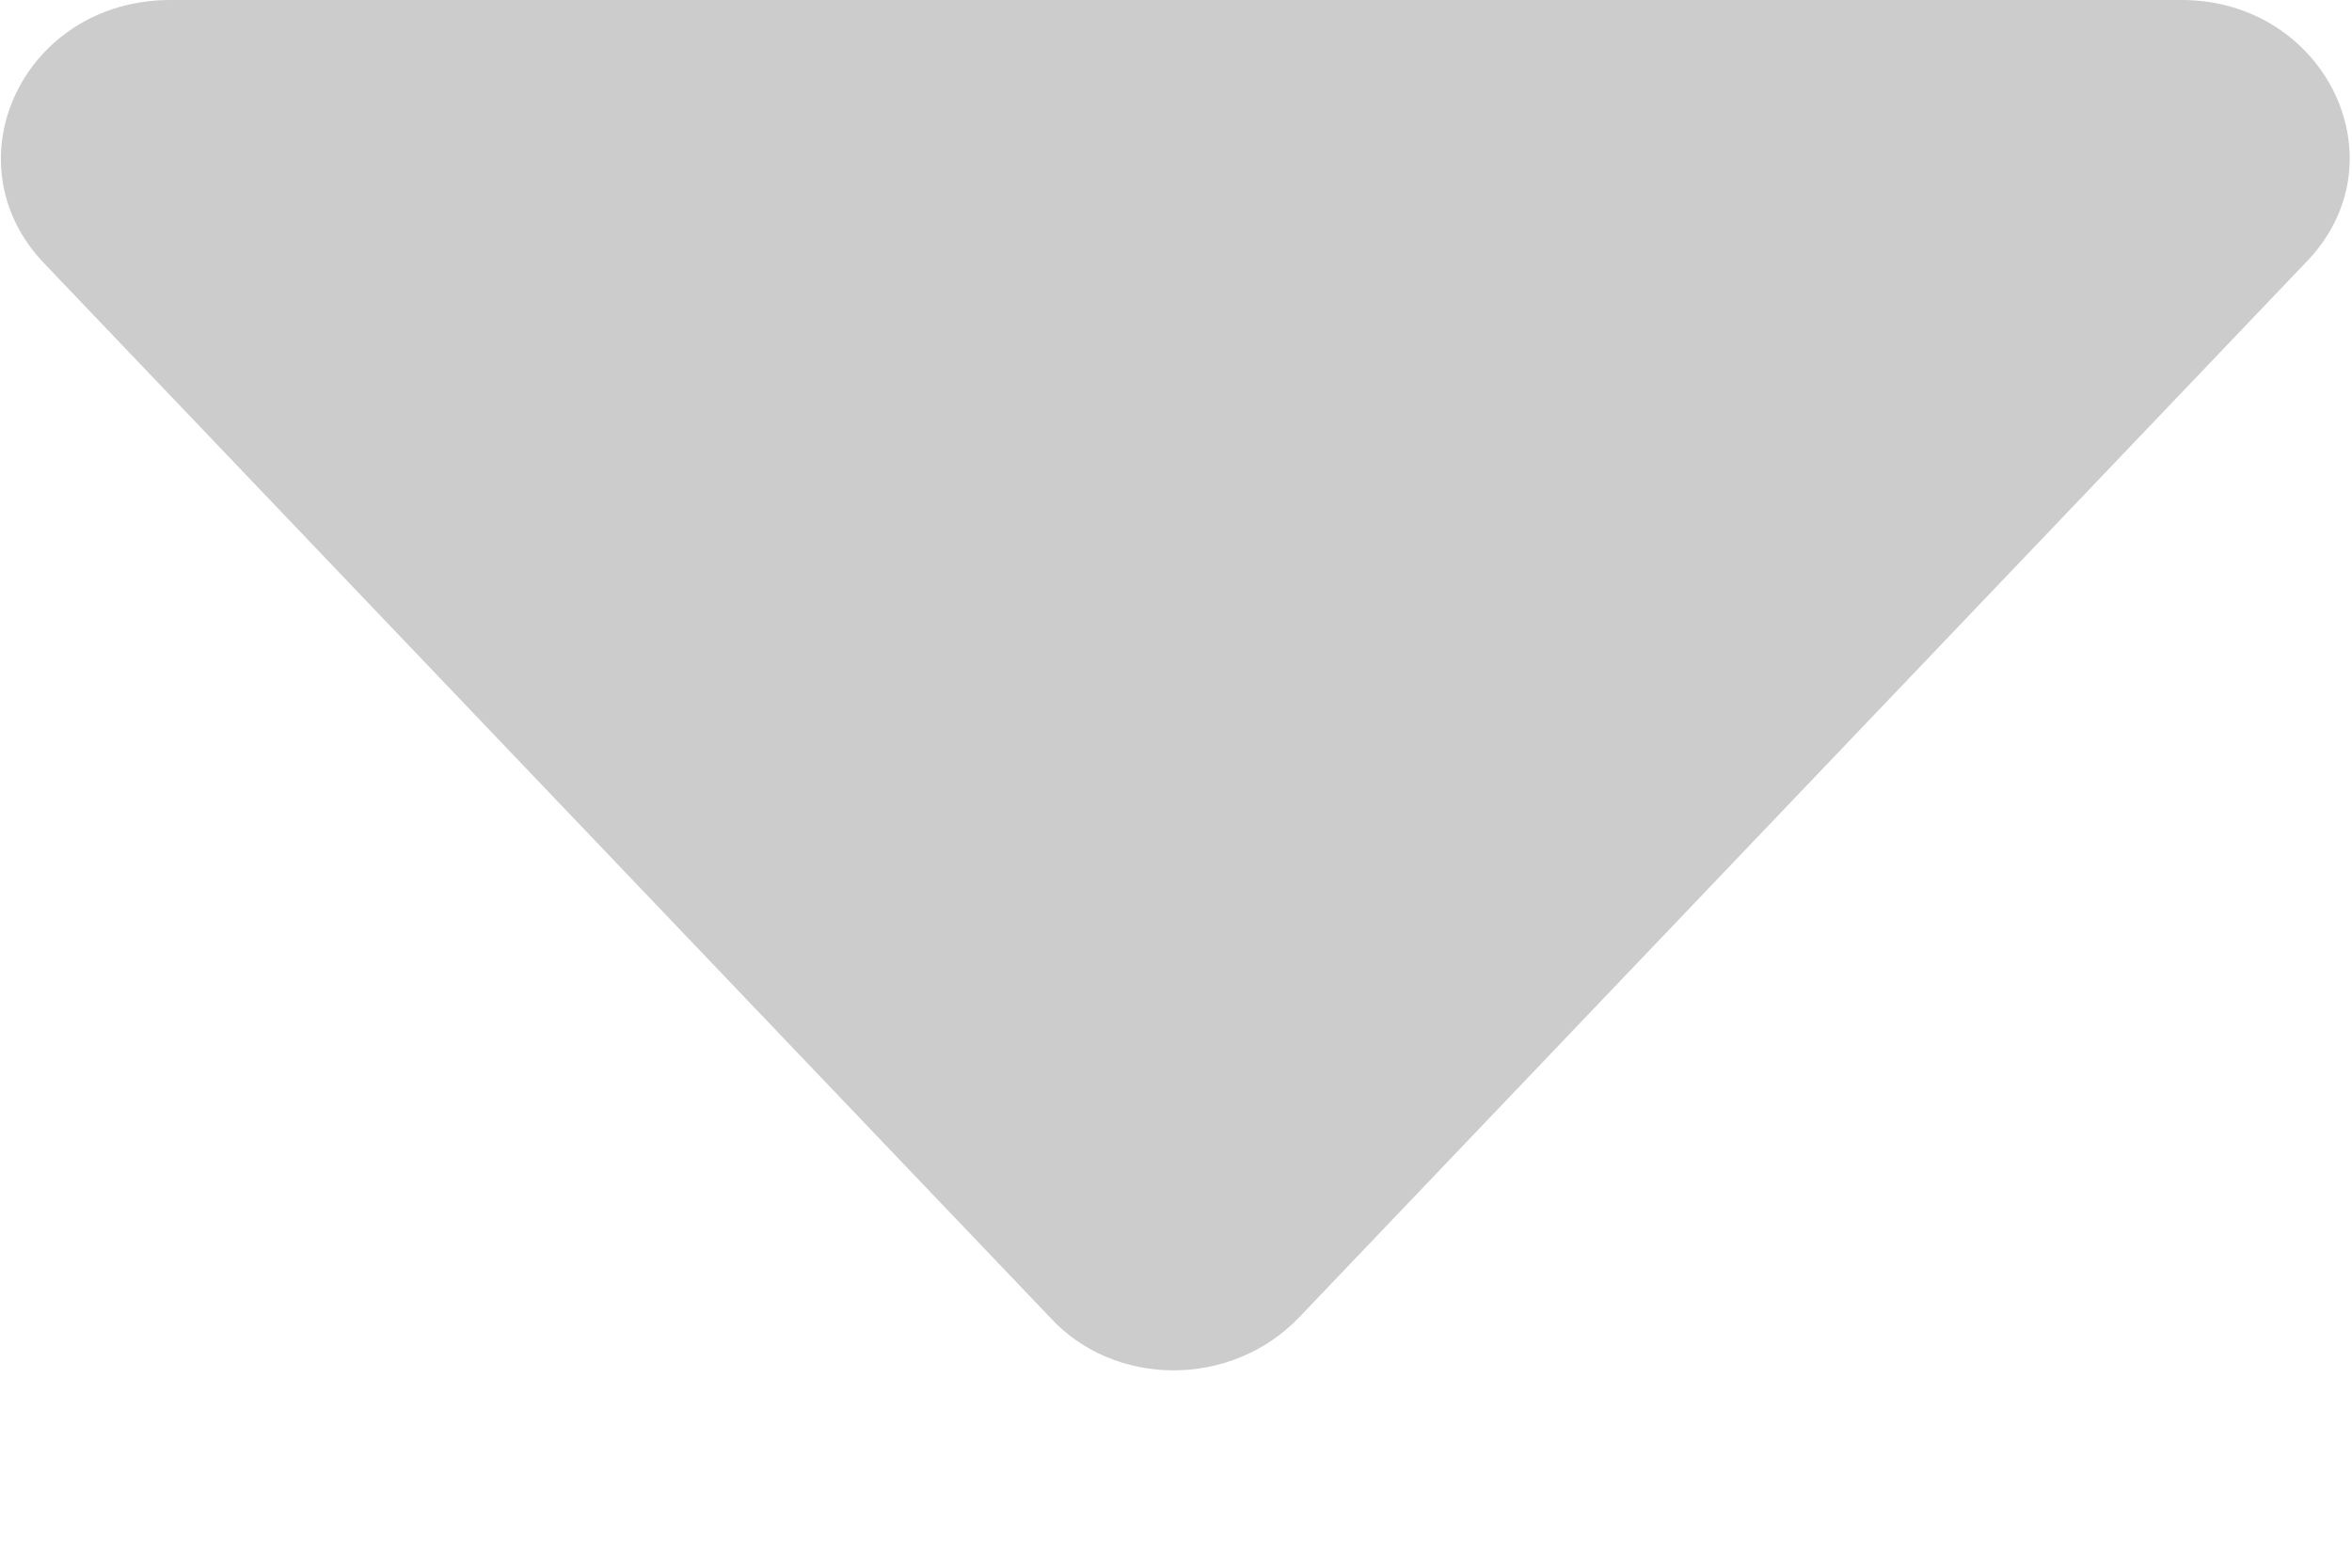
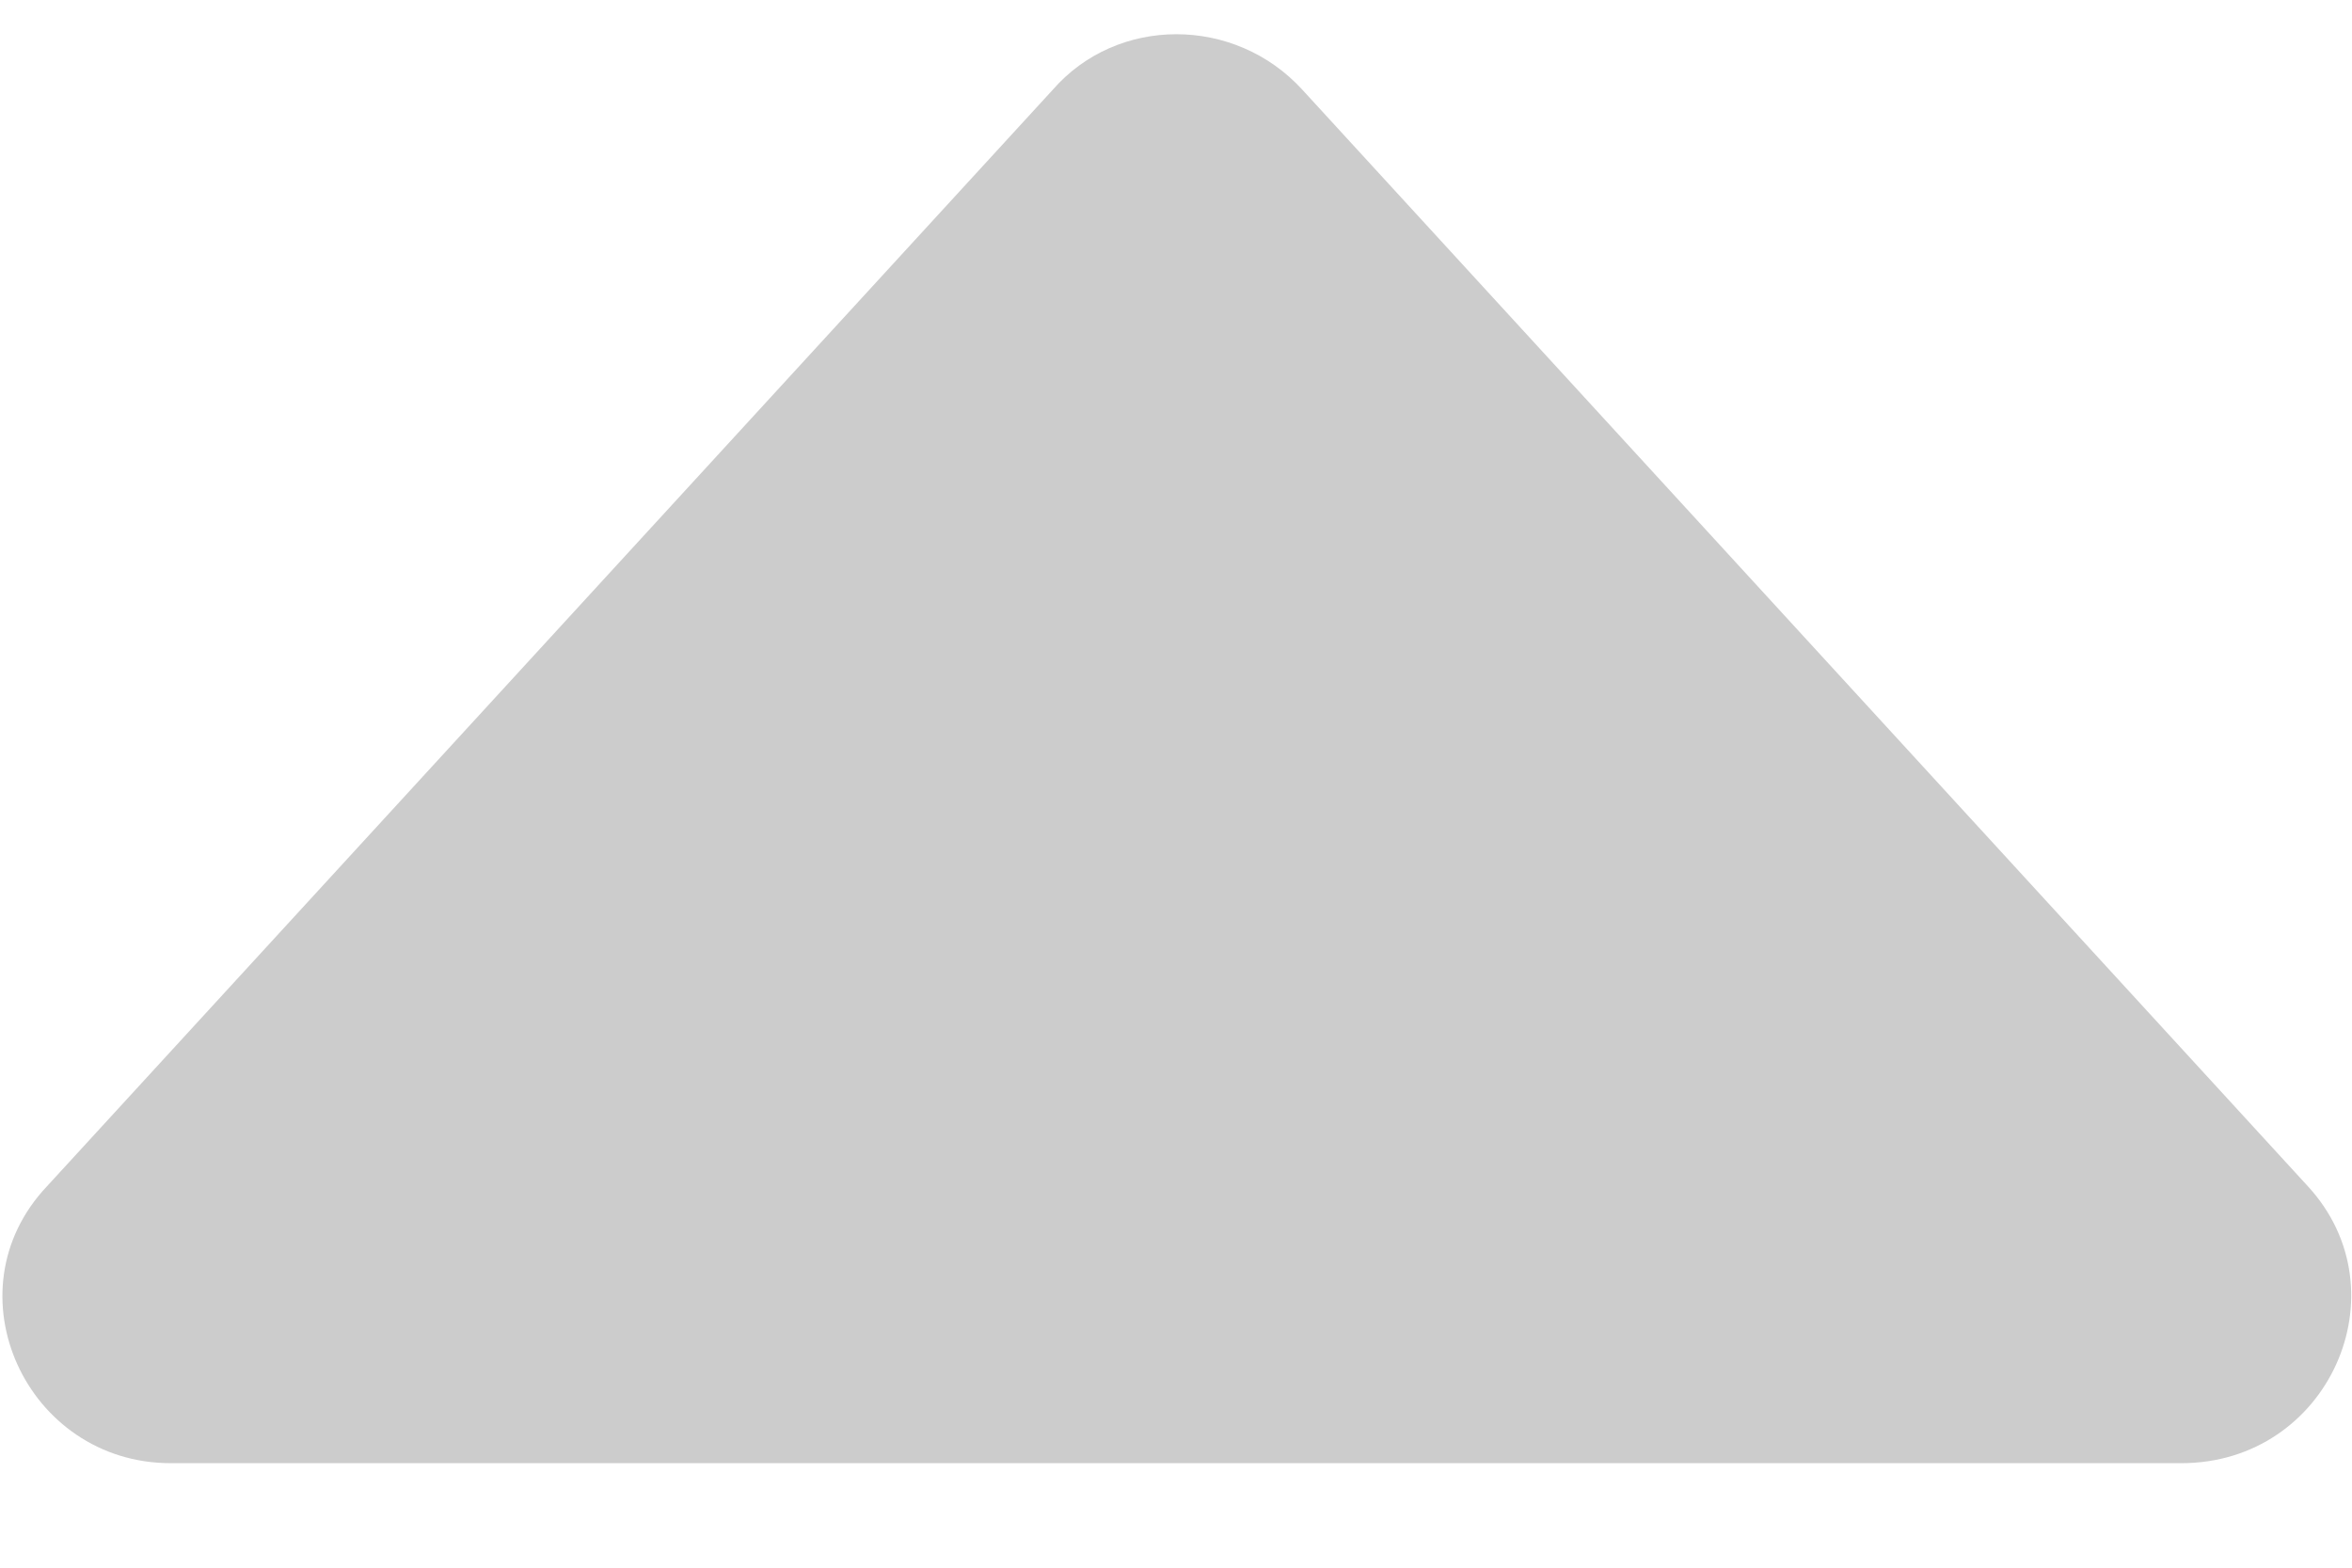
<svg xmlns="http://www.w3.org/2000/svg" version="1.1" width="9px" height="6px">
-   <g transform="matrix(1 0 0 1 -782 -268 )">
-     <path d="M 8.348 0  C 8.899 0  9.203 0.62  8.82 1.008  L 4.973 5.04  C 4.714 5.313  4.264 5.313  4.016 5.04  L 0.169 1.008  C -0.202 0.62  0.09 0  0.652 0  L 8.348 0  Z " fill-rule="nonzero" fill="#cccccc" stroke="none" transform="matrix(1 0 0 1 782 268 )" />
+   <g transform="matrix(1 0 0 1 -782 -259 )">
+     <path d="M 8.347 5.6  C 8.91 5.6  9.203 4.944  8.831 4.54  L 4.984 0.344  C 4.725 0.06  4.275 0.06  4.028 0.344  L 0.18 4.54  C -0.202 4.944  0.101 5.6  0.653 5.6  L 8.347 5.6  Z " fill-rule="nonzero" fill="#cccccc" stroke="none" transform="matrix(1 0 0 1 782 259 )" />
  </g>
</svg>
